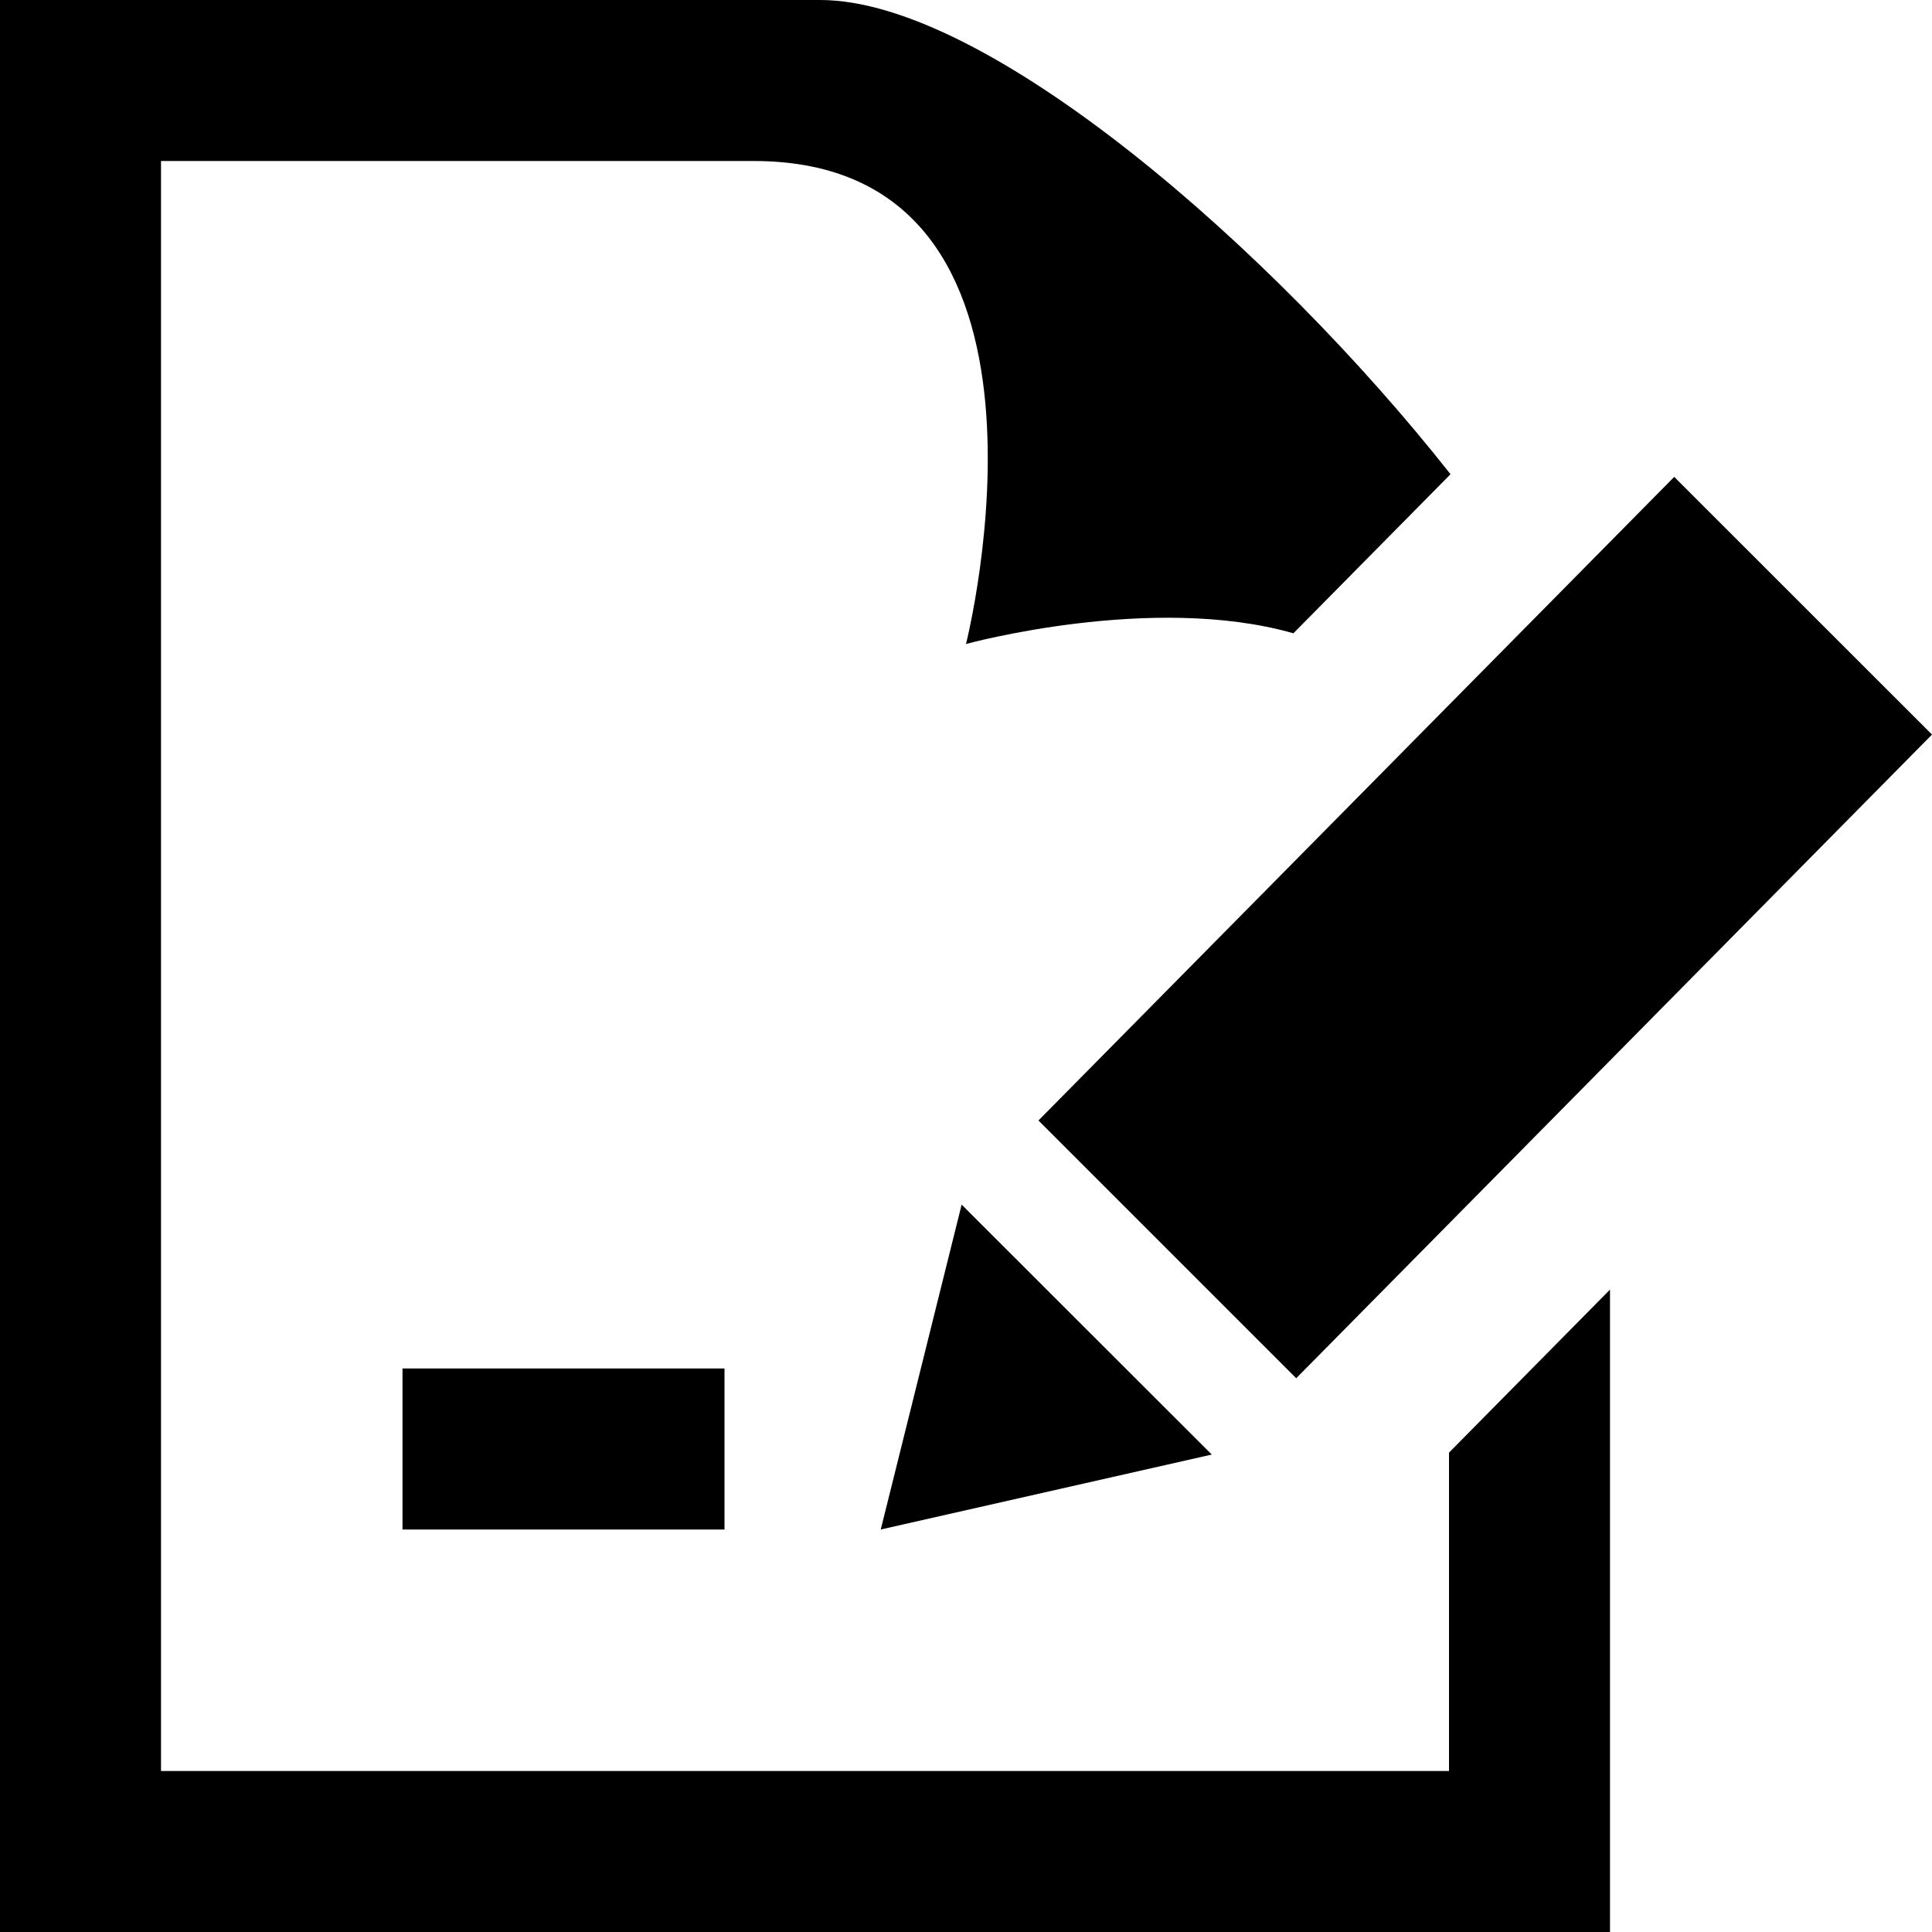
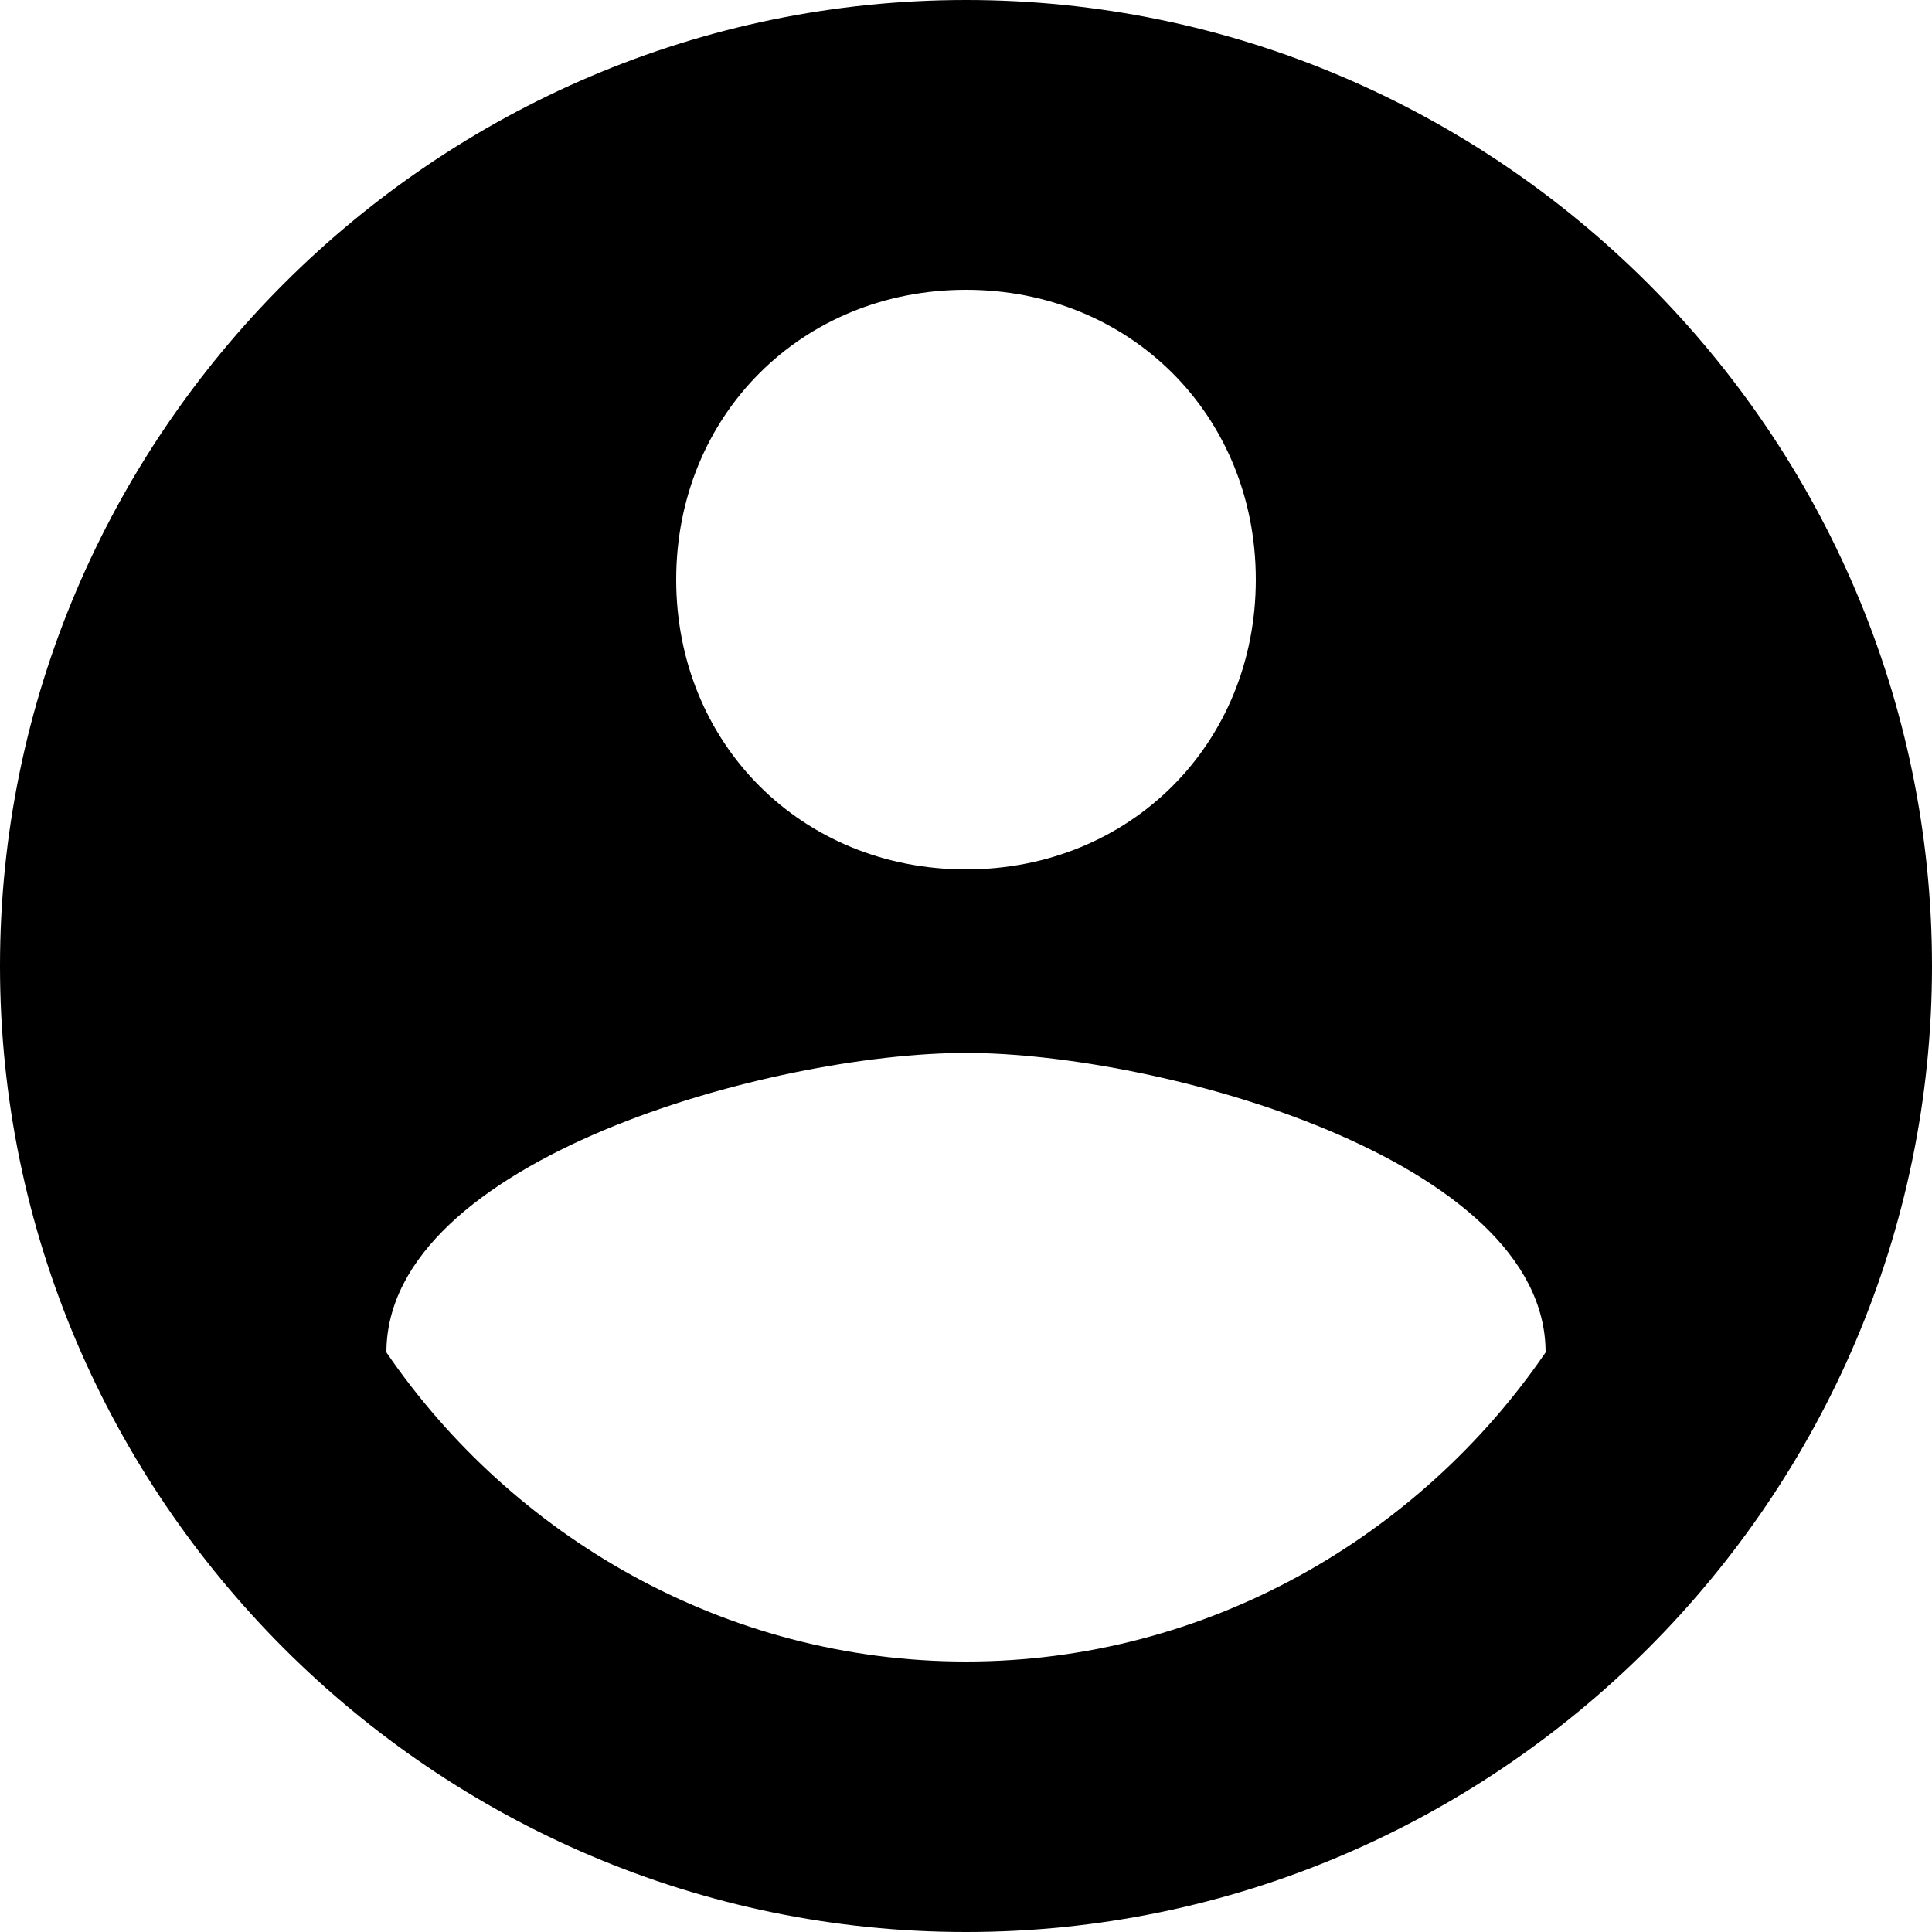
- <svg xmlns="http://www.w3.org/2000/svg" width="24" height="24" viewBox="0 0 24 24">
-   <path d="M9 19h-4v-2h4v2zm2.946-4.036l3.107 3.105-4.112.931 1.005-4.036zm12.054-5.839l-7.898 7.996-3.202-3.202 7.898-7.995 3.202 3.201zm-6 8.92v3.955h-16v-20h7.362c4.156 0 2.638 6 2.638 6s2.313-.635 4.067-.133l1.952-1.976c-2.214-2.807-5.762-5.891-7.83-5.891h-10.189v24h20v-7.98l-2 2.025z" />
+ <svg xmlns="http://www.w3.org/2000/svg" version="1.1" id="Capa_1" x="0px" y="0px" width="510px" height="510px" viewBox="0 0 510 510" style="enable-background:new 0 0 510 510;" xml:space="preserve">
+   <g>
+     <g id="account-circle">
+       <path d="M255,0C114.75,0,0,114.75,0,255s114.75,255,255,255s255-114.75,255-255S395.25,0,255,0z M255,76.5    c43.35,0,76.5,33.15,76.5,76.5s-33.15,76.5-76.5,76.5c-43.35,0-76.5-33.15-76.5-76.5S211.65,76.5,255,76.5z M255,438.6    c-63.75,0-119.85-33.149-153-81.6c0-51,102-79.05,153-79.05S408,306,408,357C374.85,405.45,318.75,438.6,255,438.6z" />
+     </g>
+   </g>
</svg>
